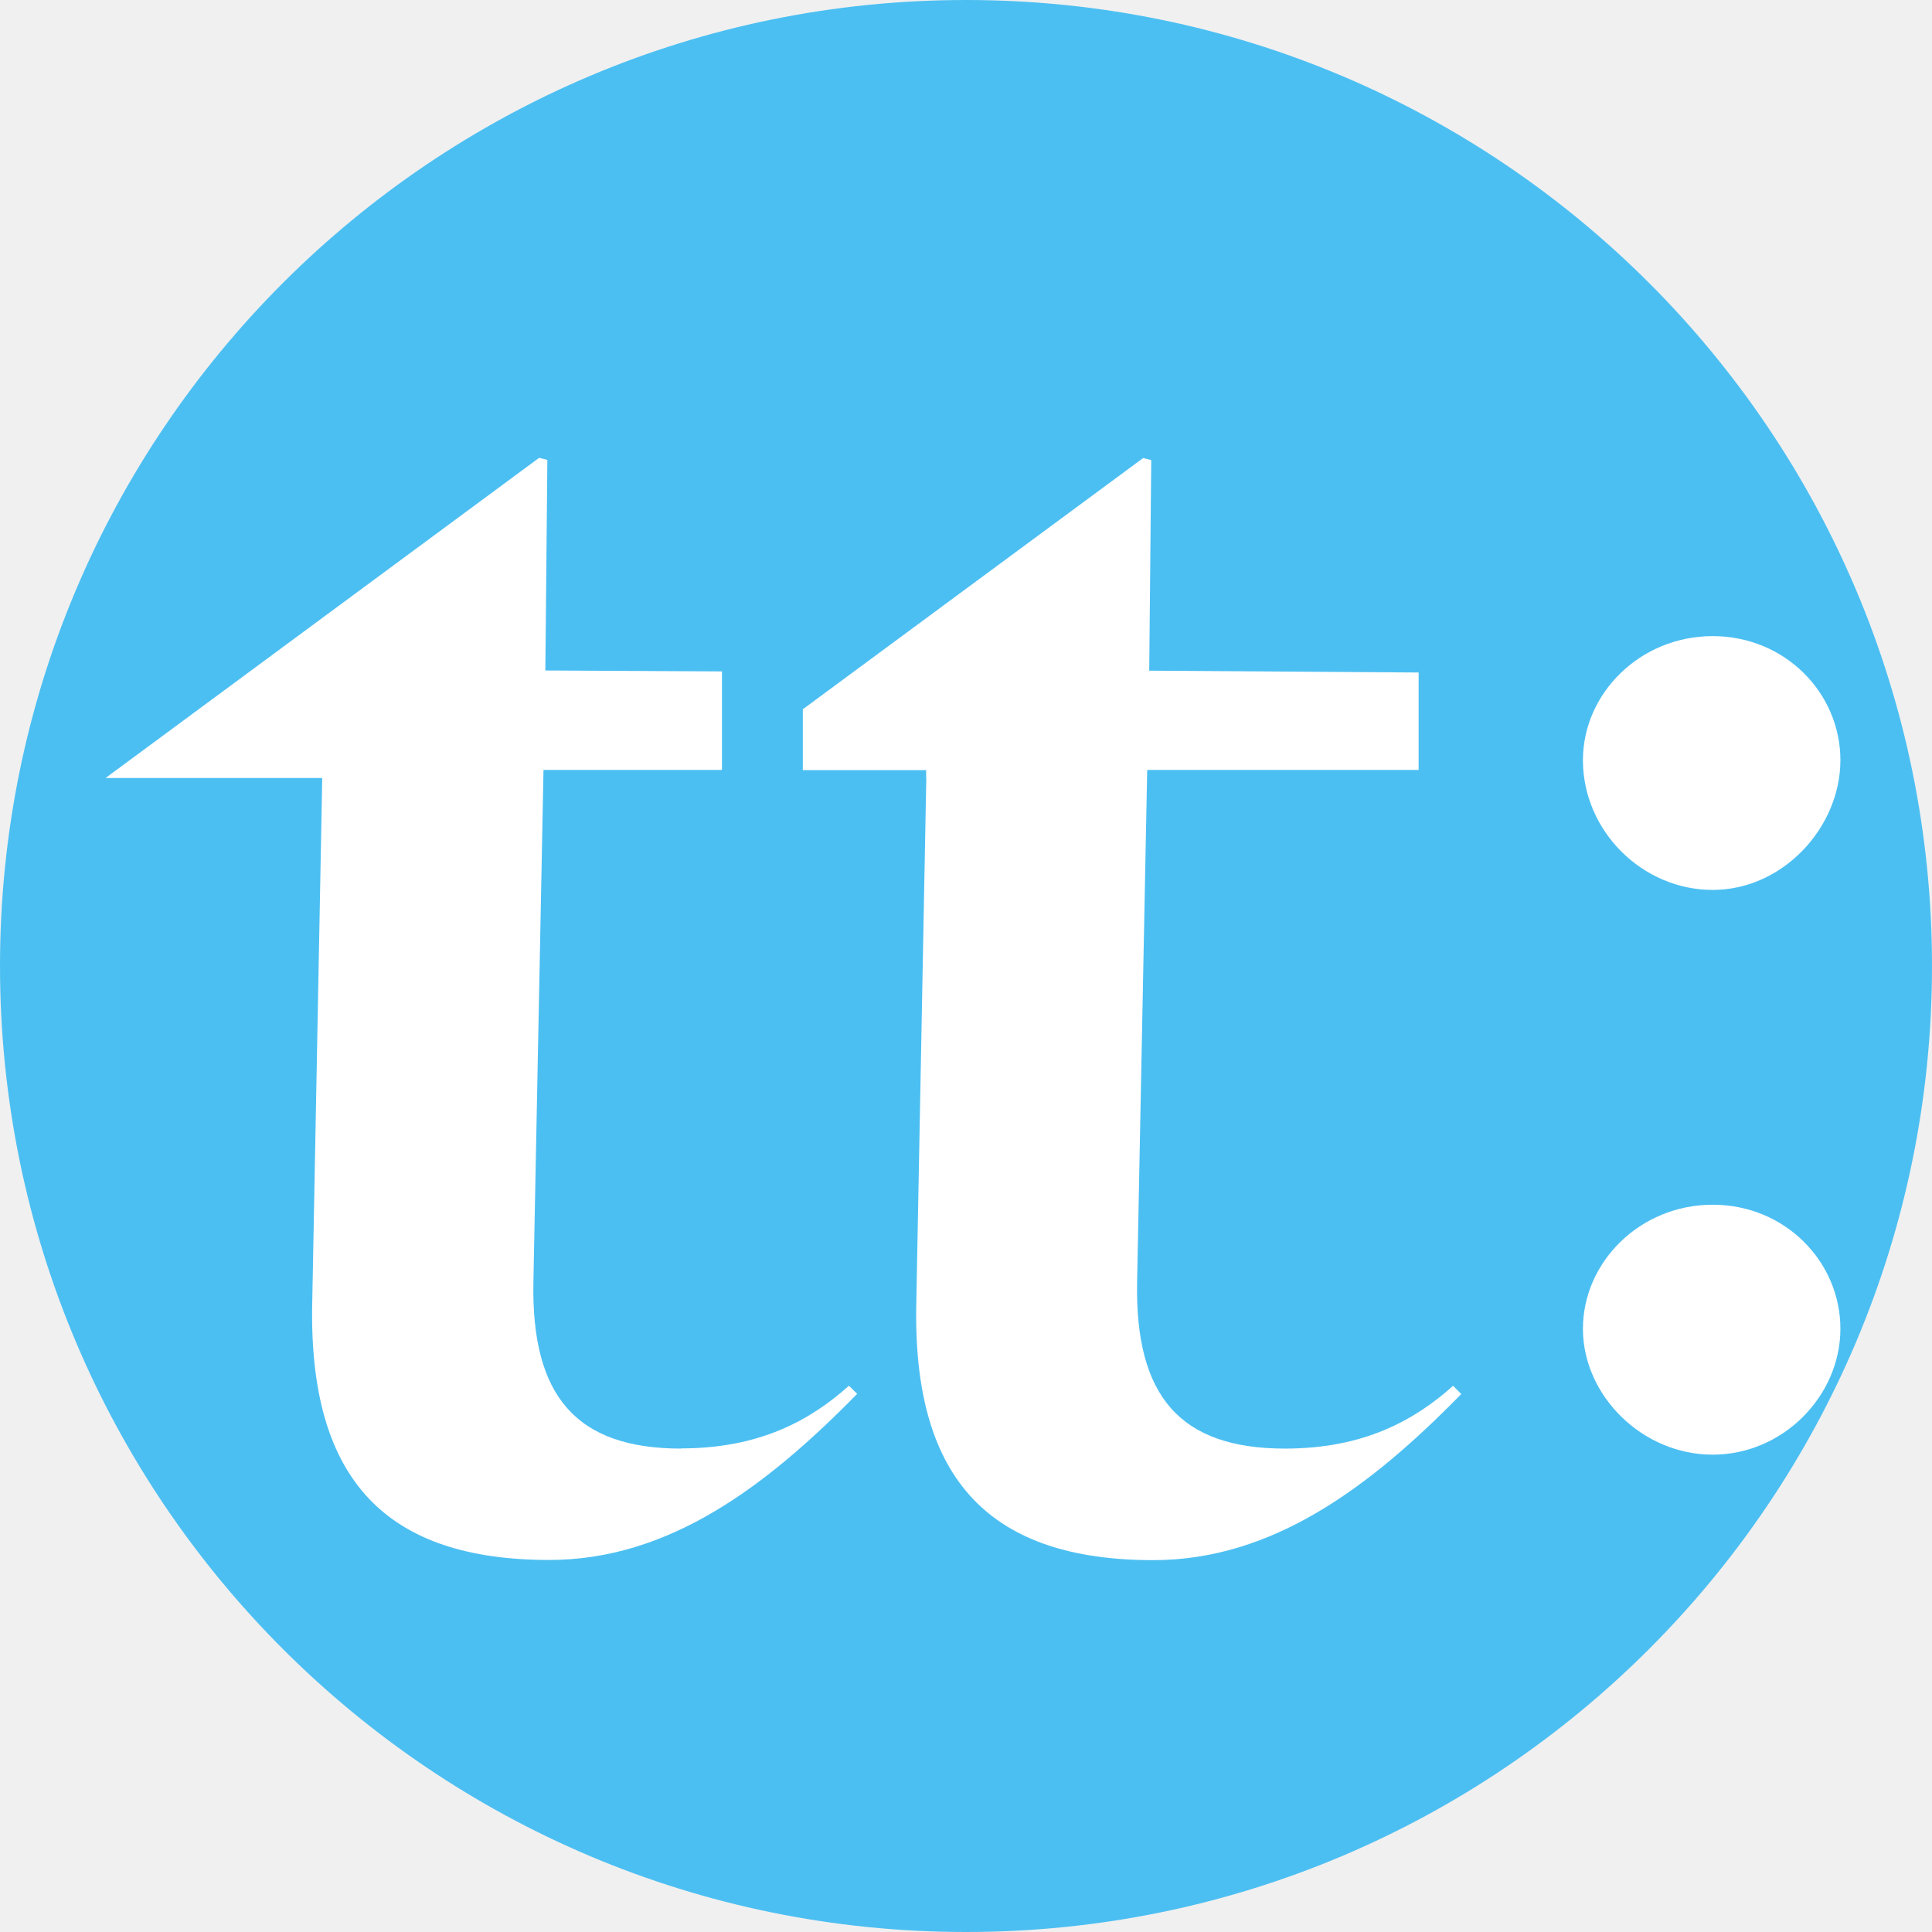
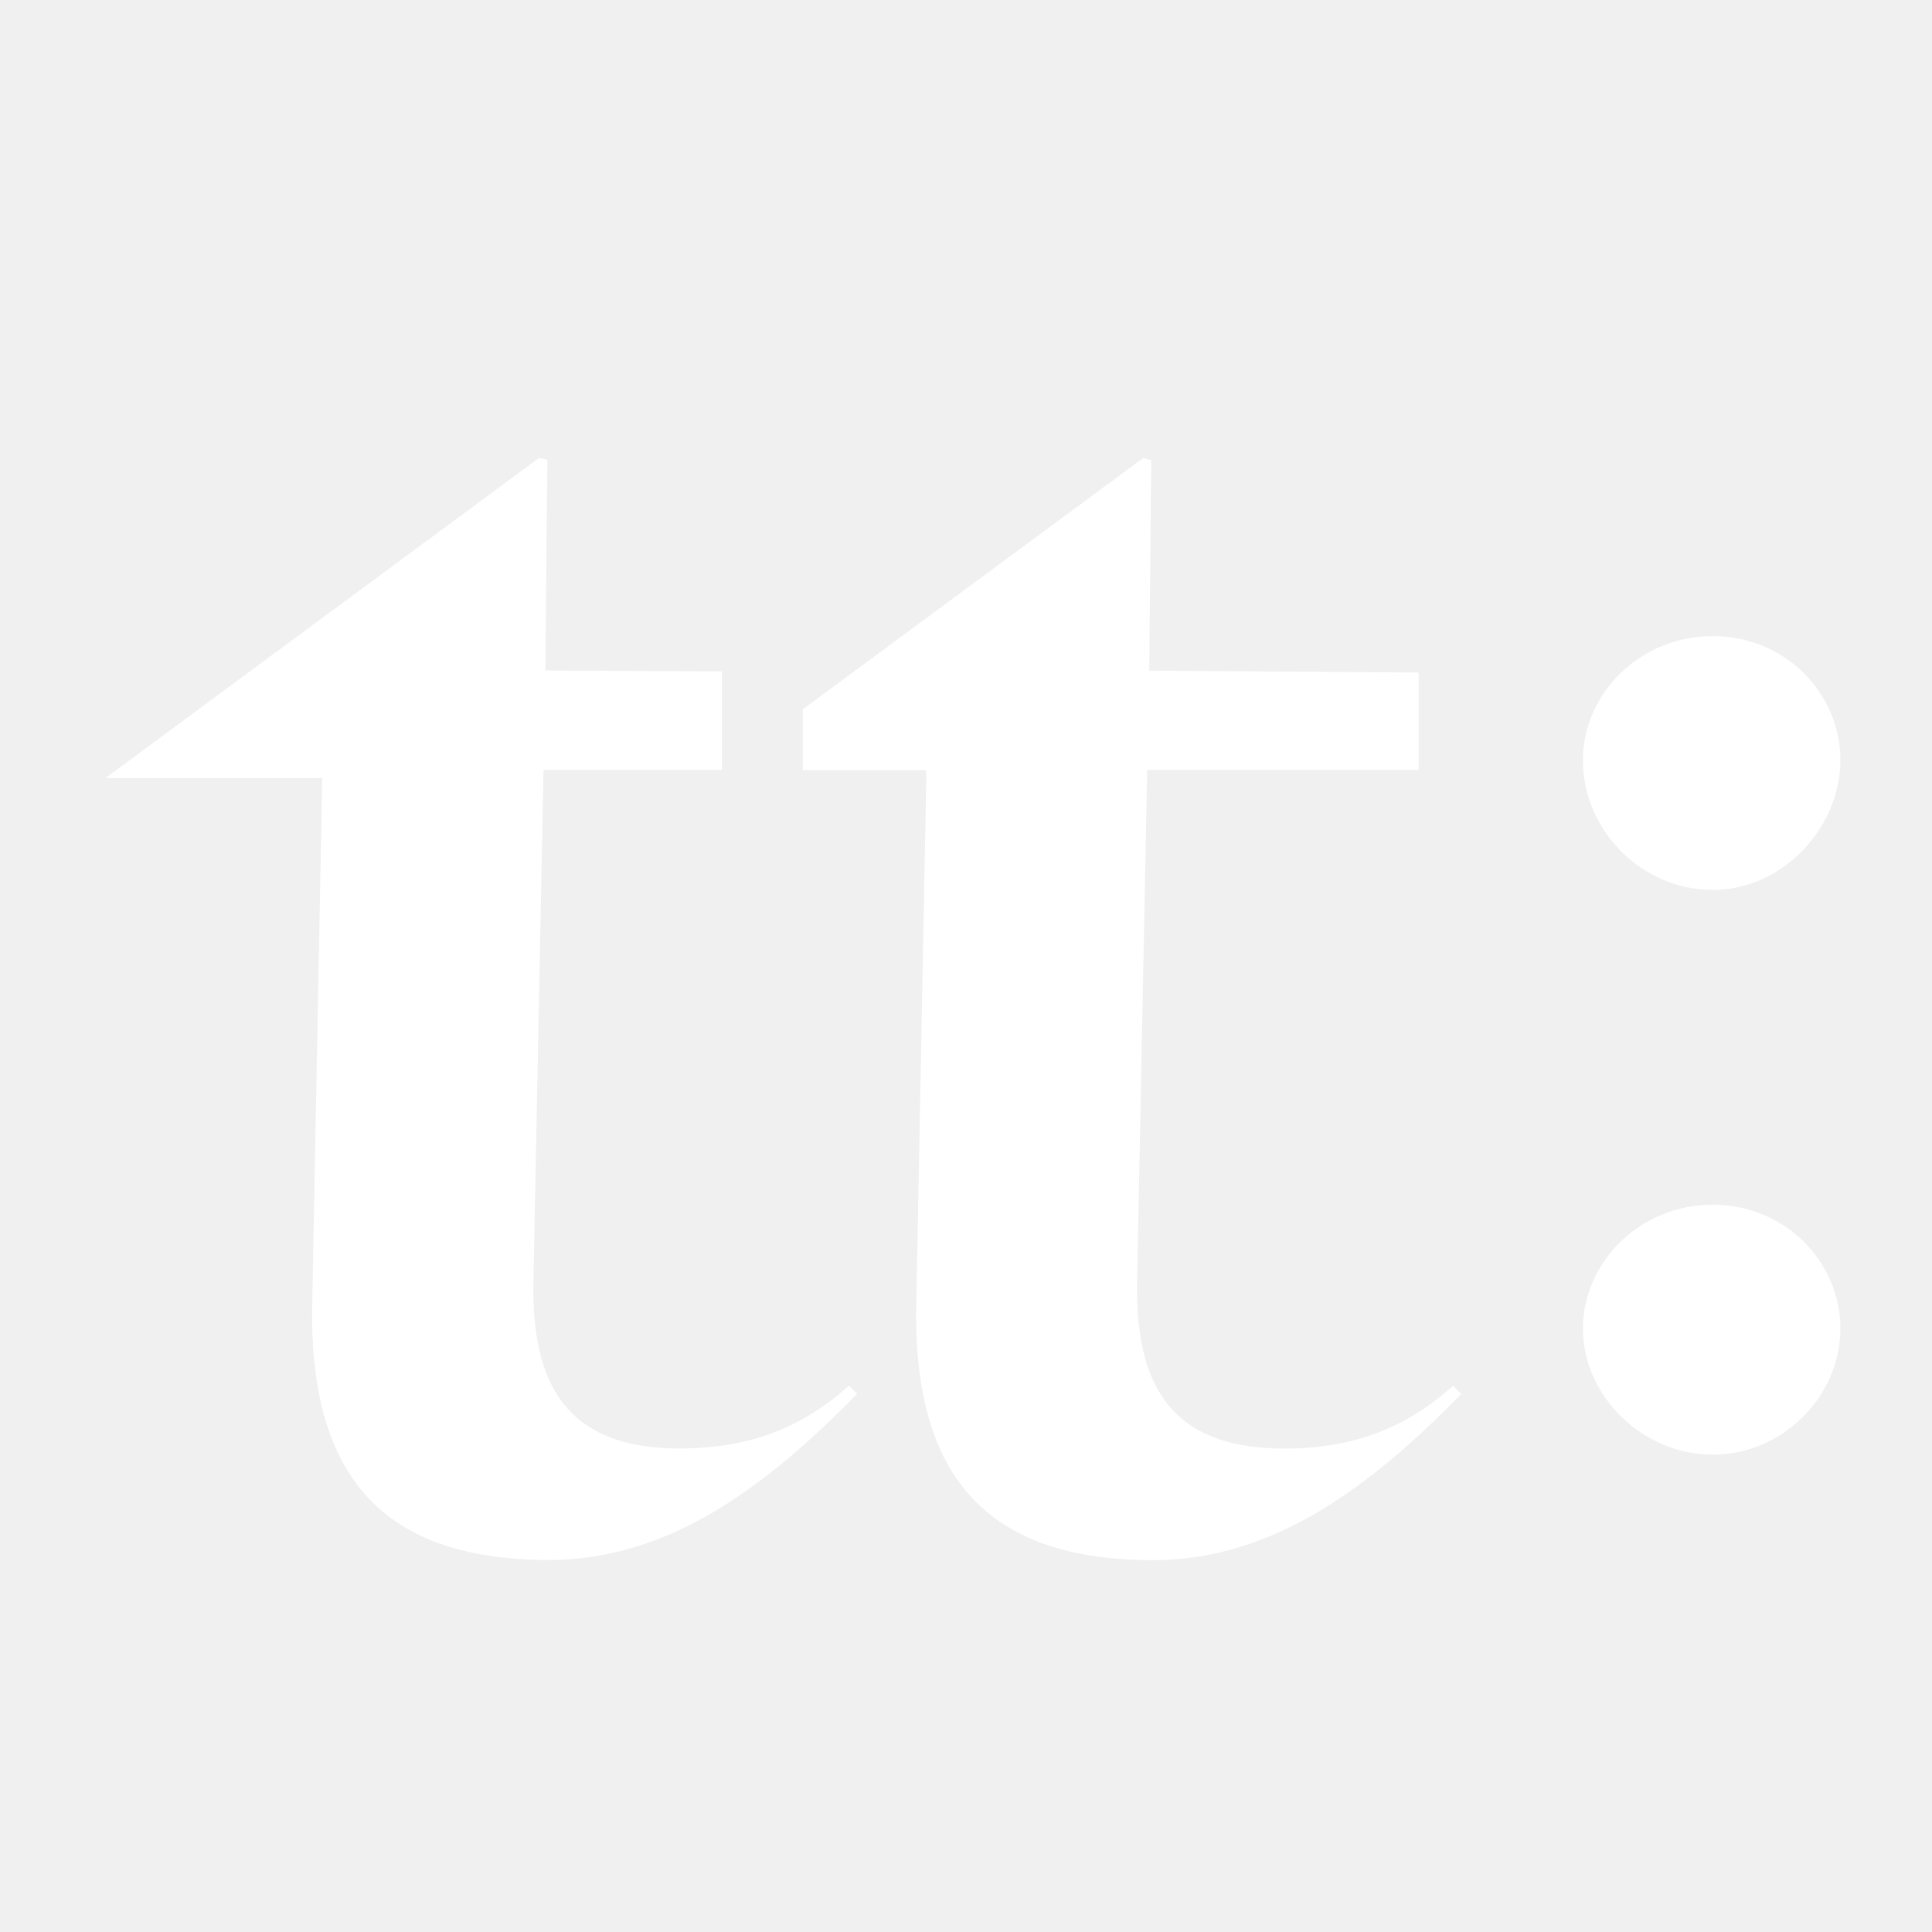
<svg xmlns="http://www.w3.org/2000/svg" id="Layer_1" data-name="Layer 1" viewBox="0 0 147.18 147.18">
-   <circle cx="73.59" cy="73.59" r="73.59" fill="#4CBFF2" />
  <g fill="#ffffff" transform="translate(73.59 73.59) scale(1.4) translate(-73.59 -73.59) translate(0.39 2.34)">
    <path d="M106.77,60.05c0-3.63,3.11-6.75,7.06-6.75s6.95,3.11,6.95,6.75-3.11,7.06-6.95,7.06-7.06-3.22-7.06-7.06ZM106.77,90.99c0-3.63,3.11-6.75,7.06-6.75s6.95,3.11,6.95,6.75-3.11,6.85-6.95,6.85-7.06-3.22-7.06-6.85Z" />
    <path d="M57.71,97.51c-5.74,0-8.16-2.87-8.05-9.04l.55-27.89h9.71v-5.36l-9.61-.05.11-11.46-.45-.11-23.59,17.42h11.79l-.55,28.88c-.1,9.37,4.08,13.67,12.9,13.67,6.5,0,11.79-3.97,16.76-9.04l-.45-.44c-2.09,1.87-4.84,3.41-9.14,3.41Z" />
    <path d="M99.71,94.09c-2.09,1.87-4.85,3.42-9.15,3.42-5.73,0-8.16-2.87-8.05-9.04l.55-27.89h14.77v-5.3l-14.66-.1.11-11.46-.44-.11-18.52,13.67v3.31h6.71v.44h.01l-.55,28.88c-.11,9.37,4.08,13.67,12.9,13.67,6.5,0,11.8-3.97,16.76-9.04l-.44-.44Z" />
  </g>
</svg>
